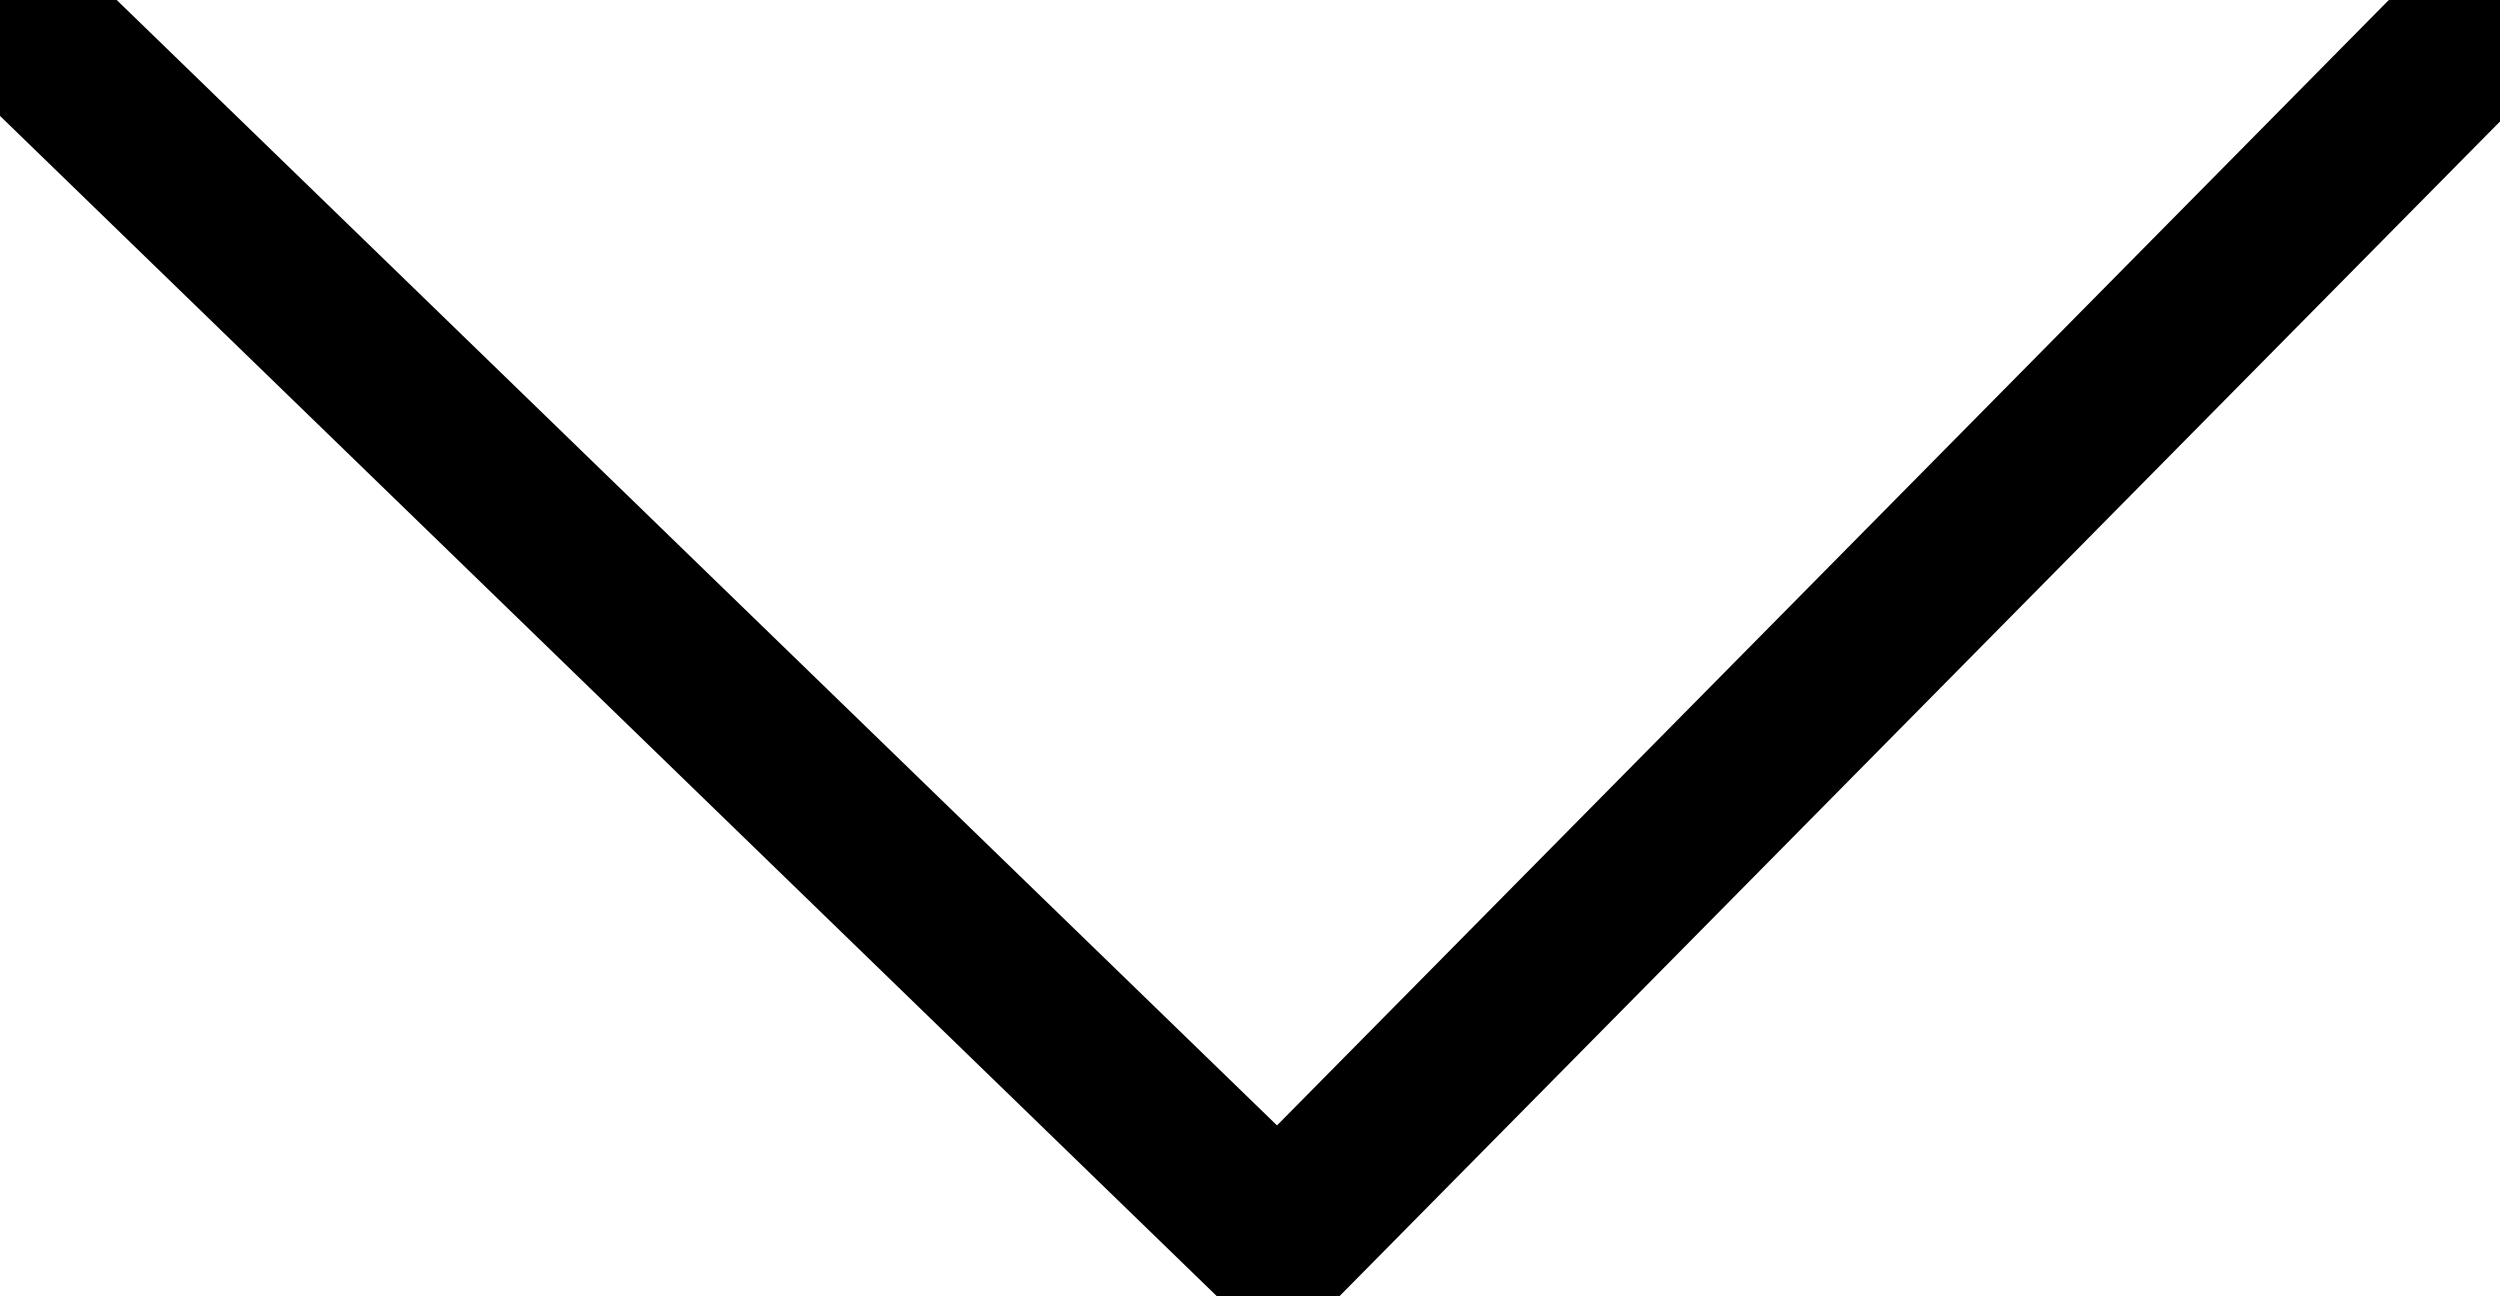
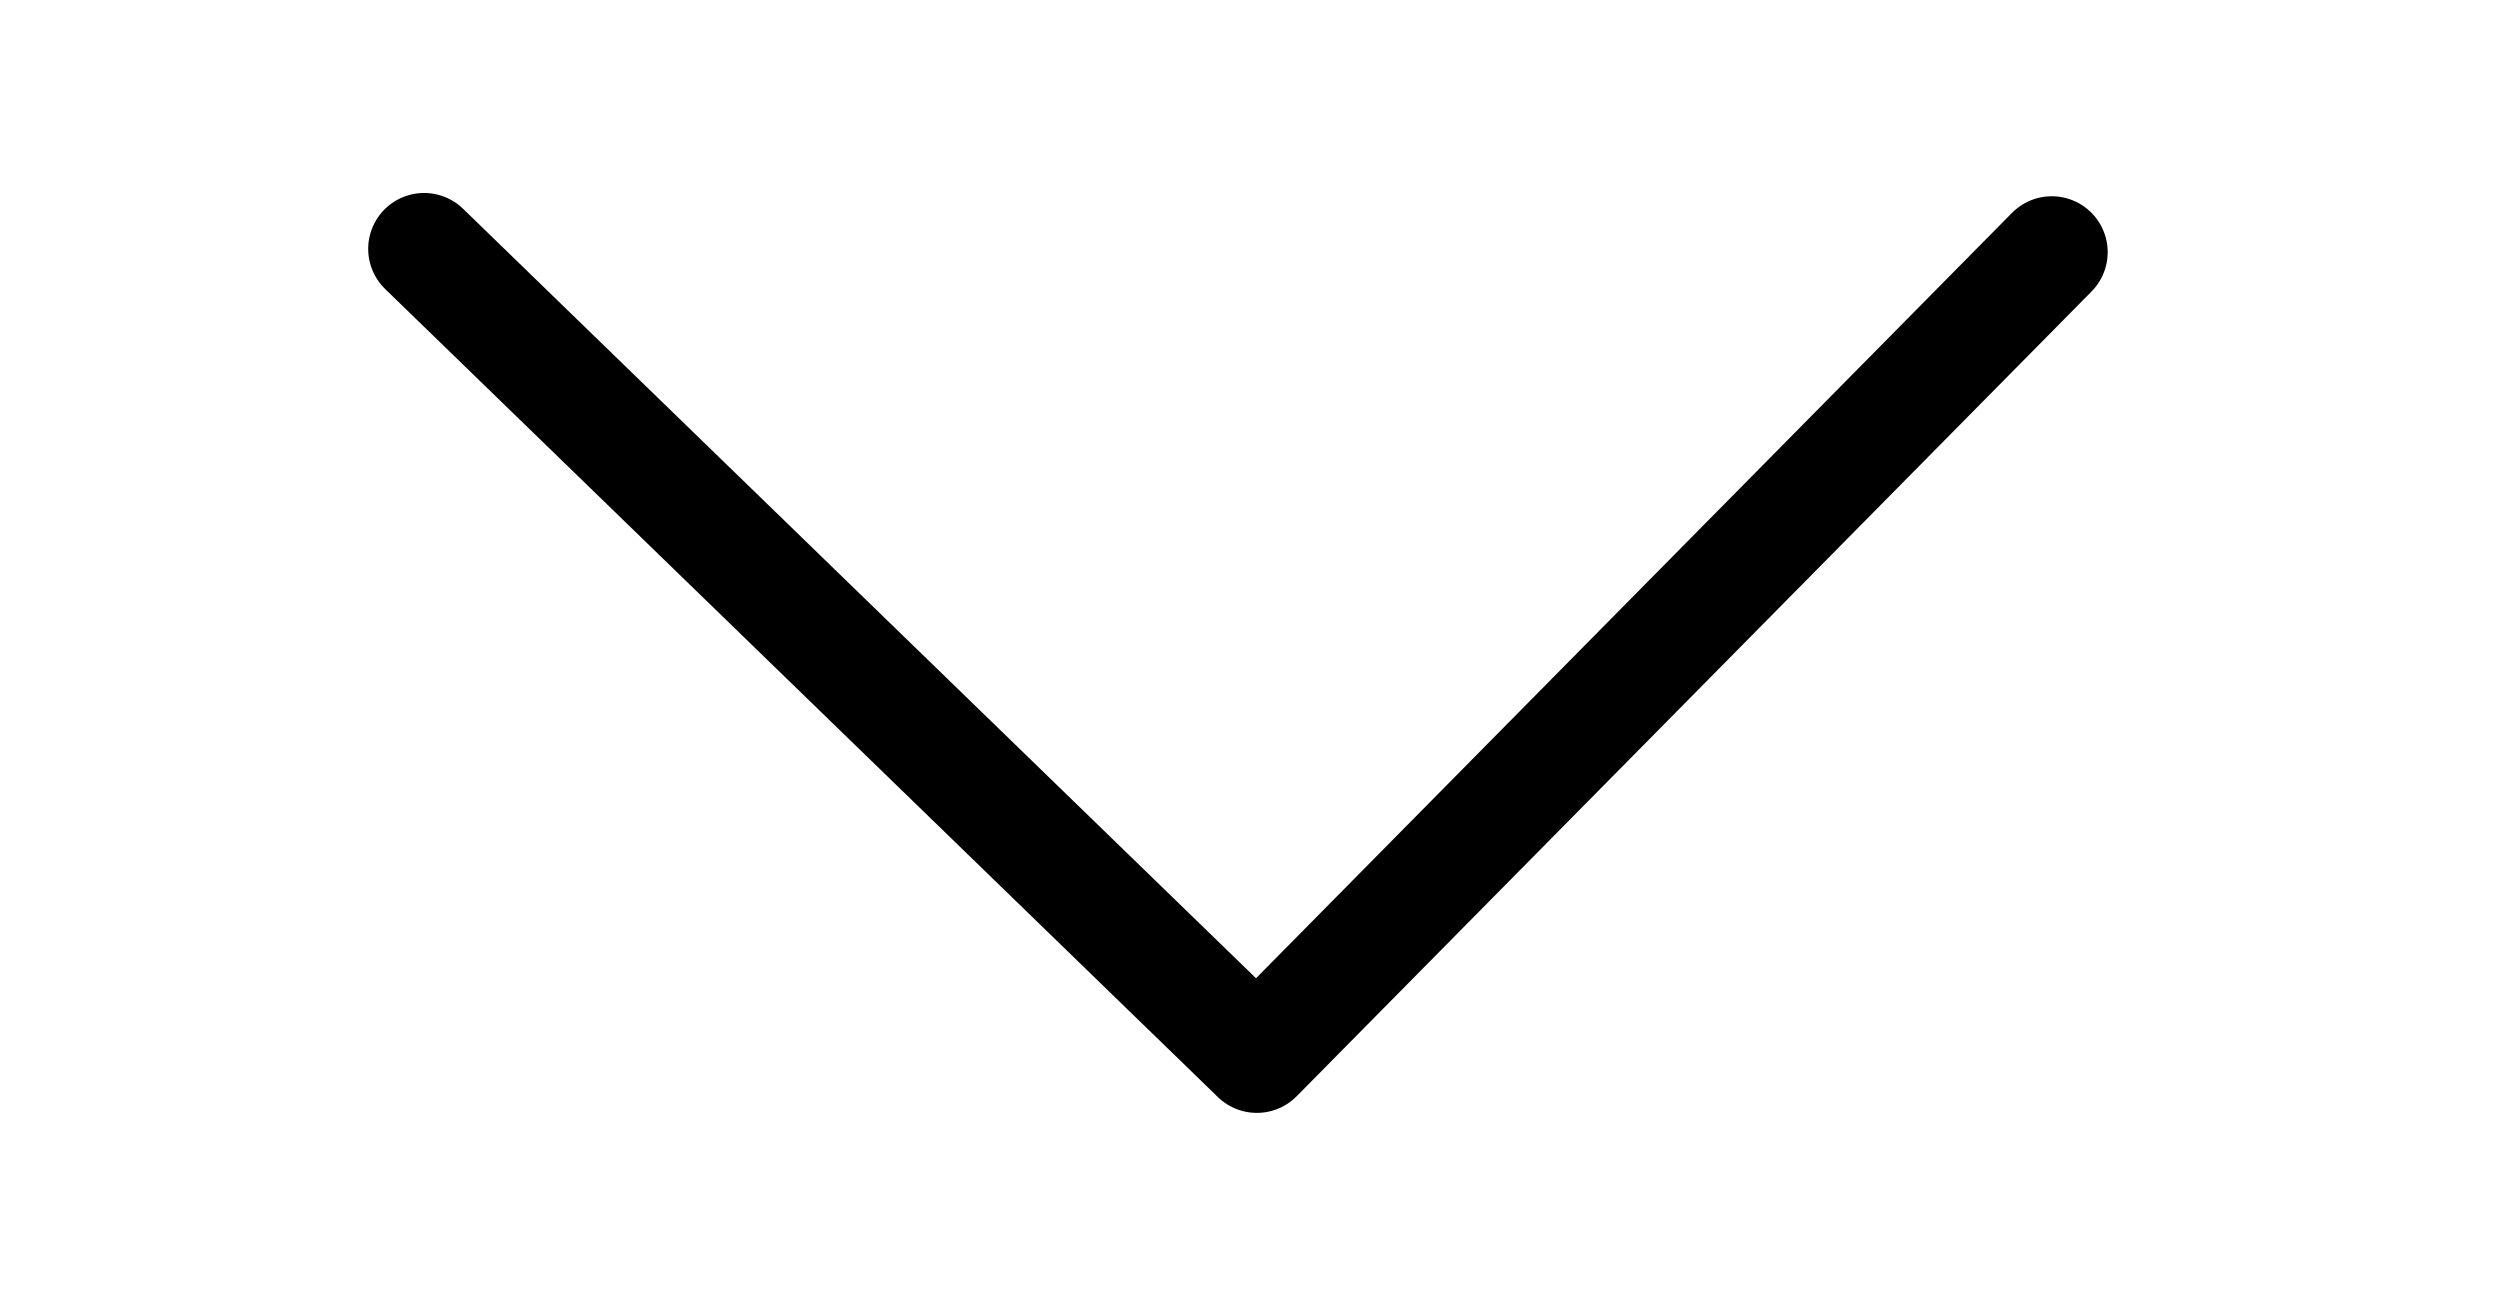
- <svg xmlns="http://www.w3.org/2000/svg" width="17.232" height="8.933" viewBox="0 0 4.559 2.364">
-   <path d="M.101.101l2.23 2.163L4.459.11" fill="none" stroke="#000000" stroke-width=".3" stroke-linecap="round" stroke-linejoin="round" />
+ <svg xmlns="http://www.w3.org/2000/svg" width="17.232" height="8.933" viewBox="0 0 4.559 2.364" version="1.1" id="svg4770">
+   <defs id="defs4774" />
+   <path d="M 0.773,0.454 2.292,1.928 3.742,0.46" id="path4768" style="fill:none;stroke:#000000;stroke-width:0.204;stroke-linecap:round;stroke-linejoin:round" />
</svg>
